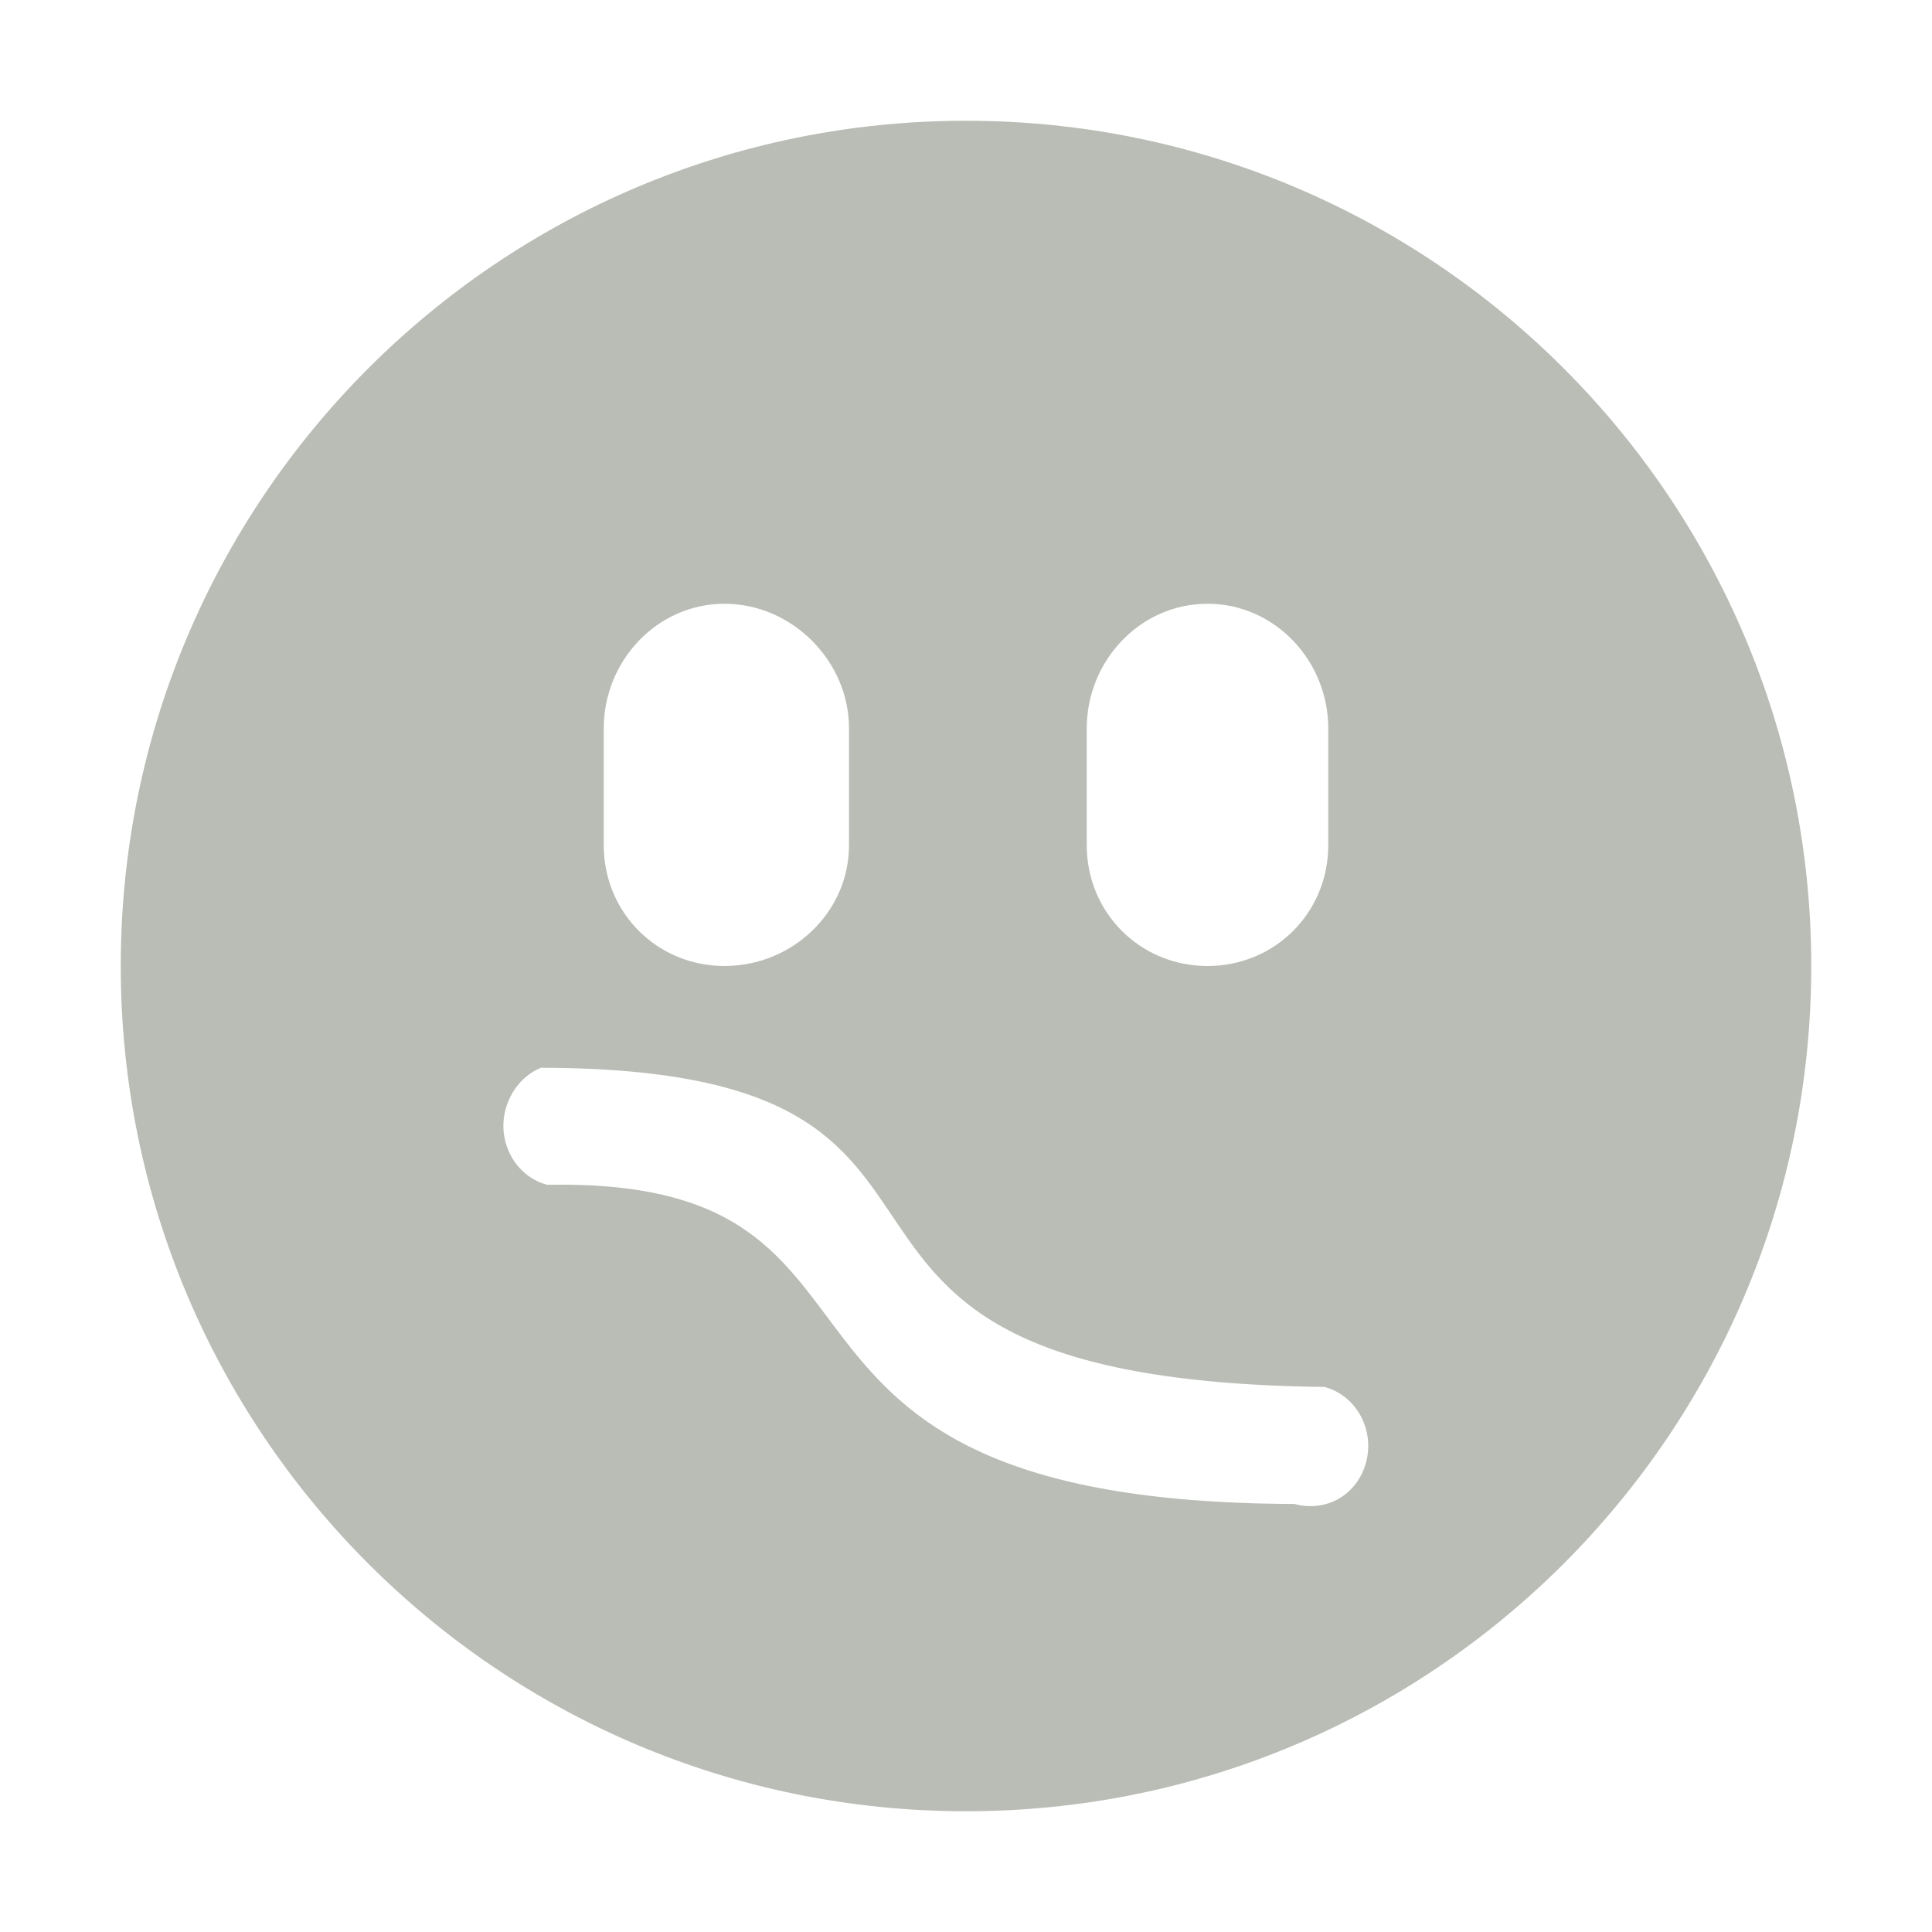
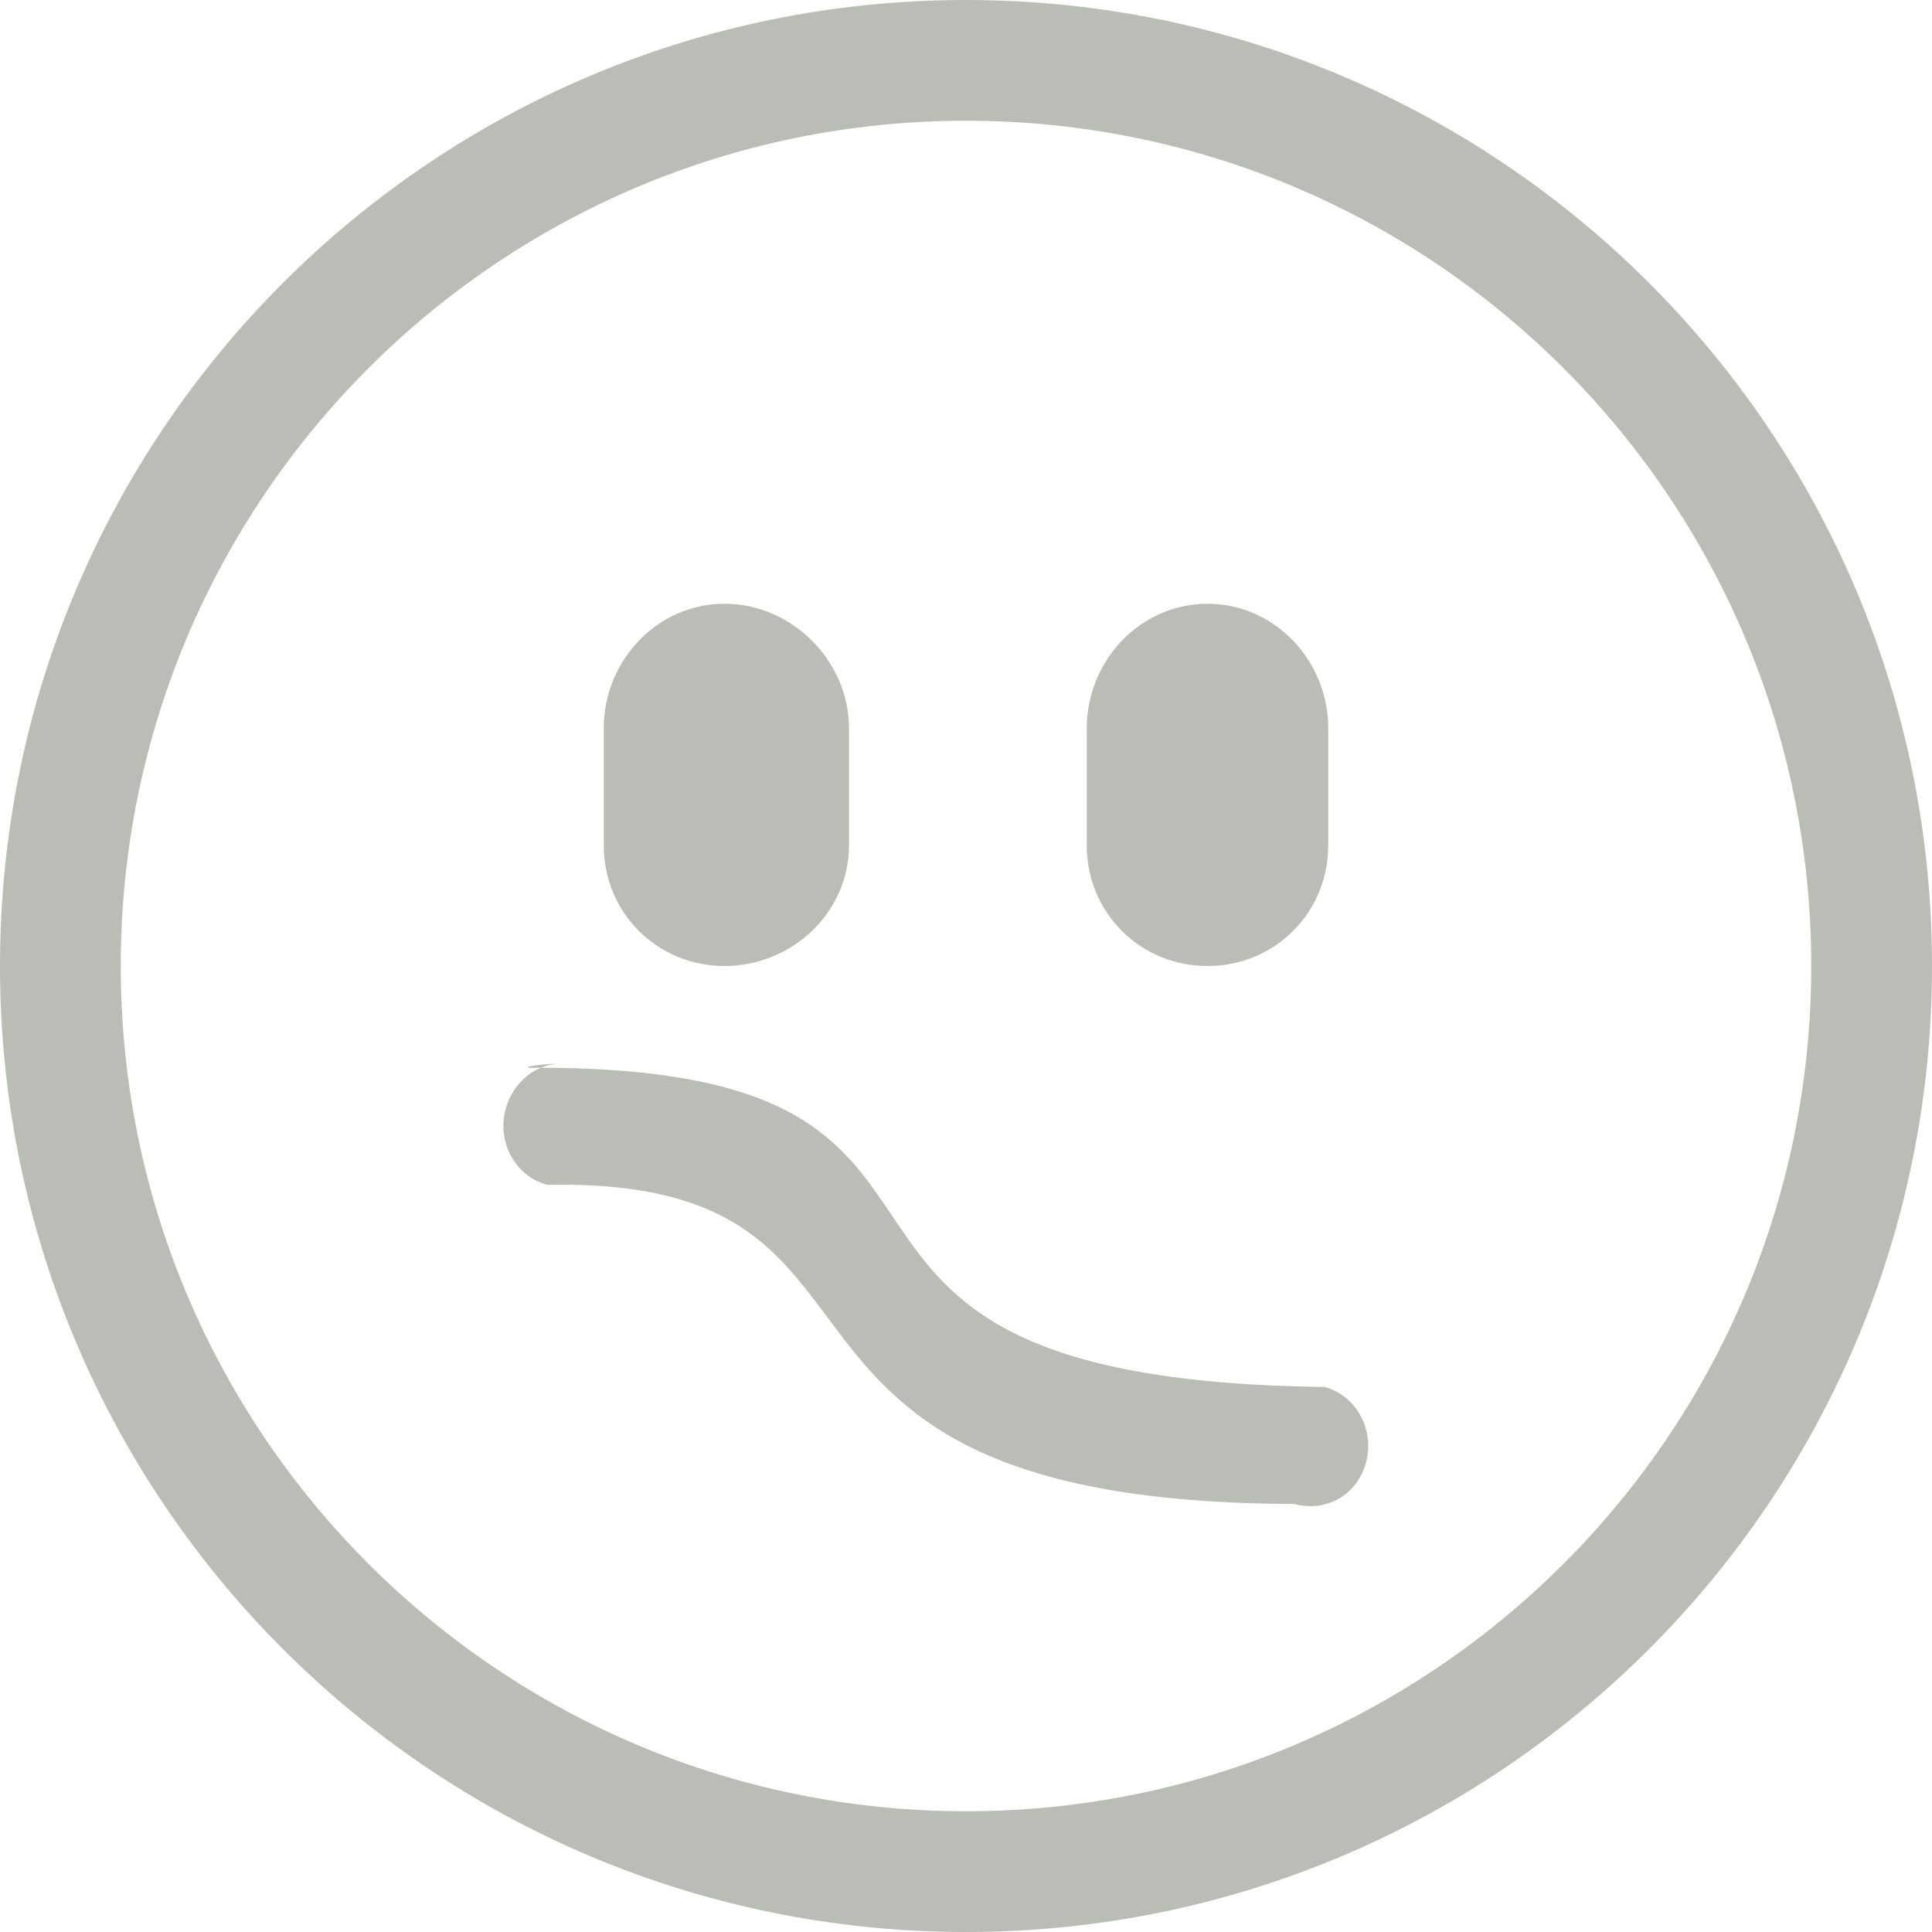
<svg xmlns="http://www.w3.org/2000/svg" height="16" width="16">
-   <path d="m550 539.97c-3.866 0-7 3.134-7 7s3.134 7 7 7 7-3.134 7-7-3.134-7-7-7zm-2 4c.558 0 1.031.473 1.031 1.031v.969c0 .558-.473 1-1.031 1s-1-.442-1-1v-.969c0-.558.442-1.031 1-1.031zm4 0c.558 0 1 .473 1 1.031v.969c0 .558-.442 1-1 1s-1-.442-1-1v-.969c0-.558.442-1.031 1-1.031zm-5.406 3.812c.064-.009-.279.013-.212.031 4.481-.031 1.45 2.582 6.587 2.643.267.072.416.358.344.625-.072.267-.326.416-.594.344-4.948-.014-2.906-2.706-6.188-2.643-.267-.072-.416-.358-.344-.625.054-.201.213-.349.406-.375z" fill="#babdb6" transform="translate(-542 -538.97)" />
+   <g fill="#babdb6">
+     <path d="m548 543.97c.558 0 1.031.473 1.031 1.031v.969c0 .558-.473 1-1.031 1s-1-.442-1-1v-.969c0-.558.442-1.031 1-1.031zm4 0c.558 0 1 .473 1 1.031v.969c0 .558-.442 1-1 1s-1-.442-1-1v-.969c0-.558.442-1.031 1-1.031zm-5.406 3.812c.064-.009-.279.013-.212.031 4.481-.031 1.45 2.582 6.587 2.643.267.072.416.358.344.625-.072.267-.326.416-.594.344-4.948-.014-2.906-2.706-6.188-2.643-.267-.072-.416-.358-.344-.625.054-.201.213-.349.406-.375z" transform="translate(-542 -538.97)" />
+     <path d="m8 0a8 8 0 0 0 -8 8 8 8 0 0 0 8 8 8 8 0 0 0 8-8 8 8 0 0 0 -8-8zm0 1a7 7 0 0 1 7 7 7 7 0 0 1 -7 7 7 7 0 0 1 -7-7 7 7 0 0 1 7-7z" />
+   </g>
</svg>
